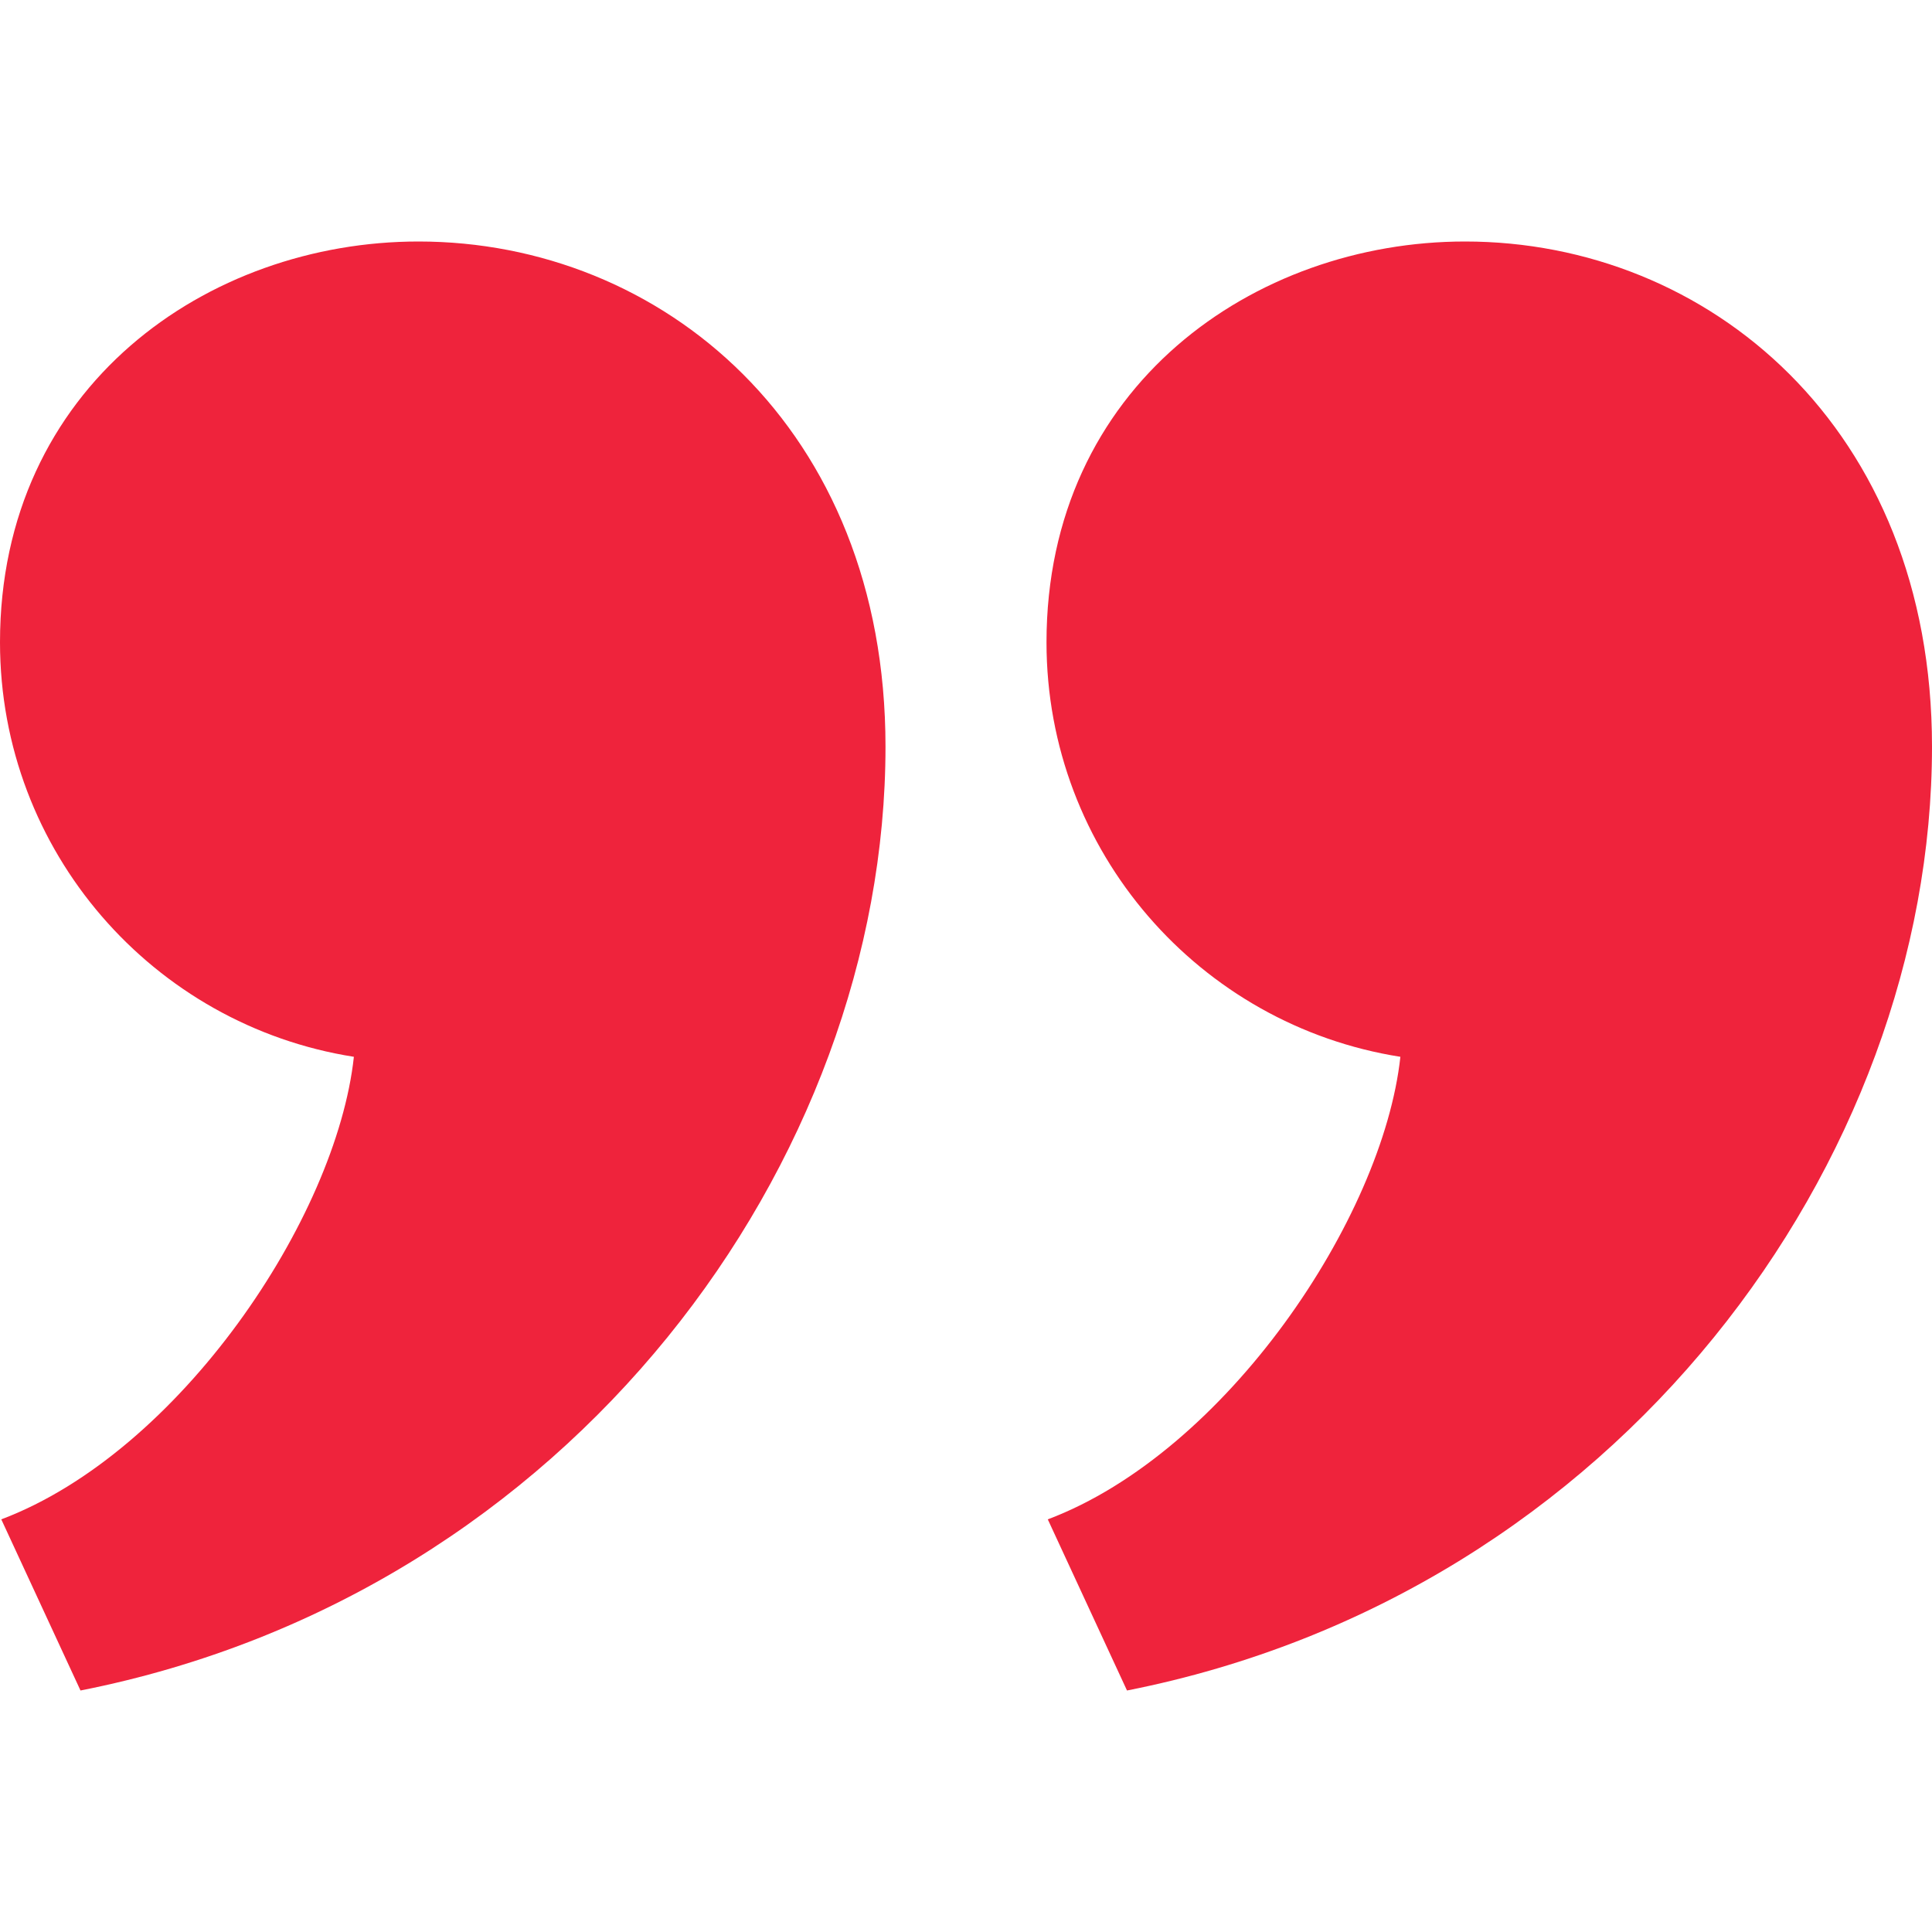
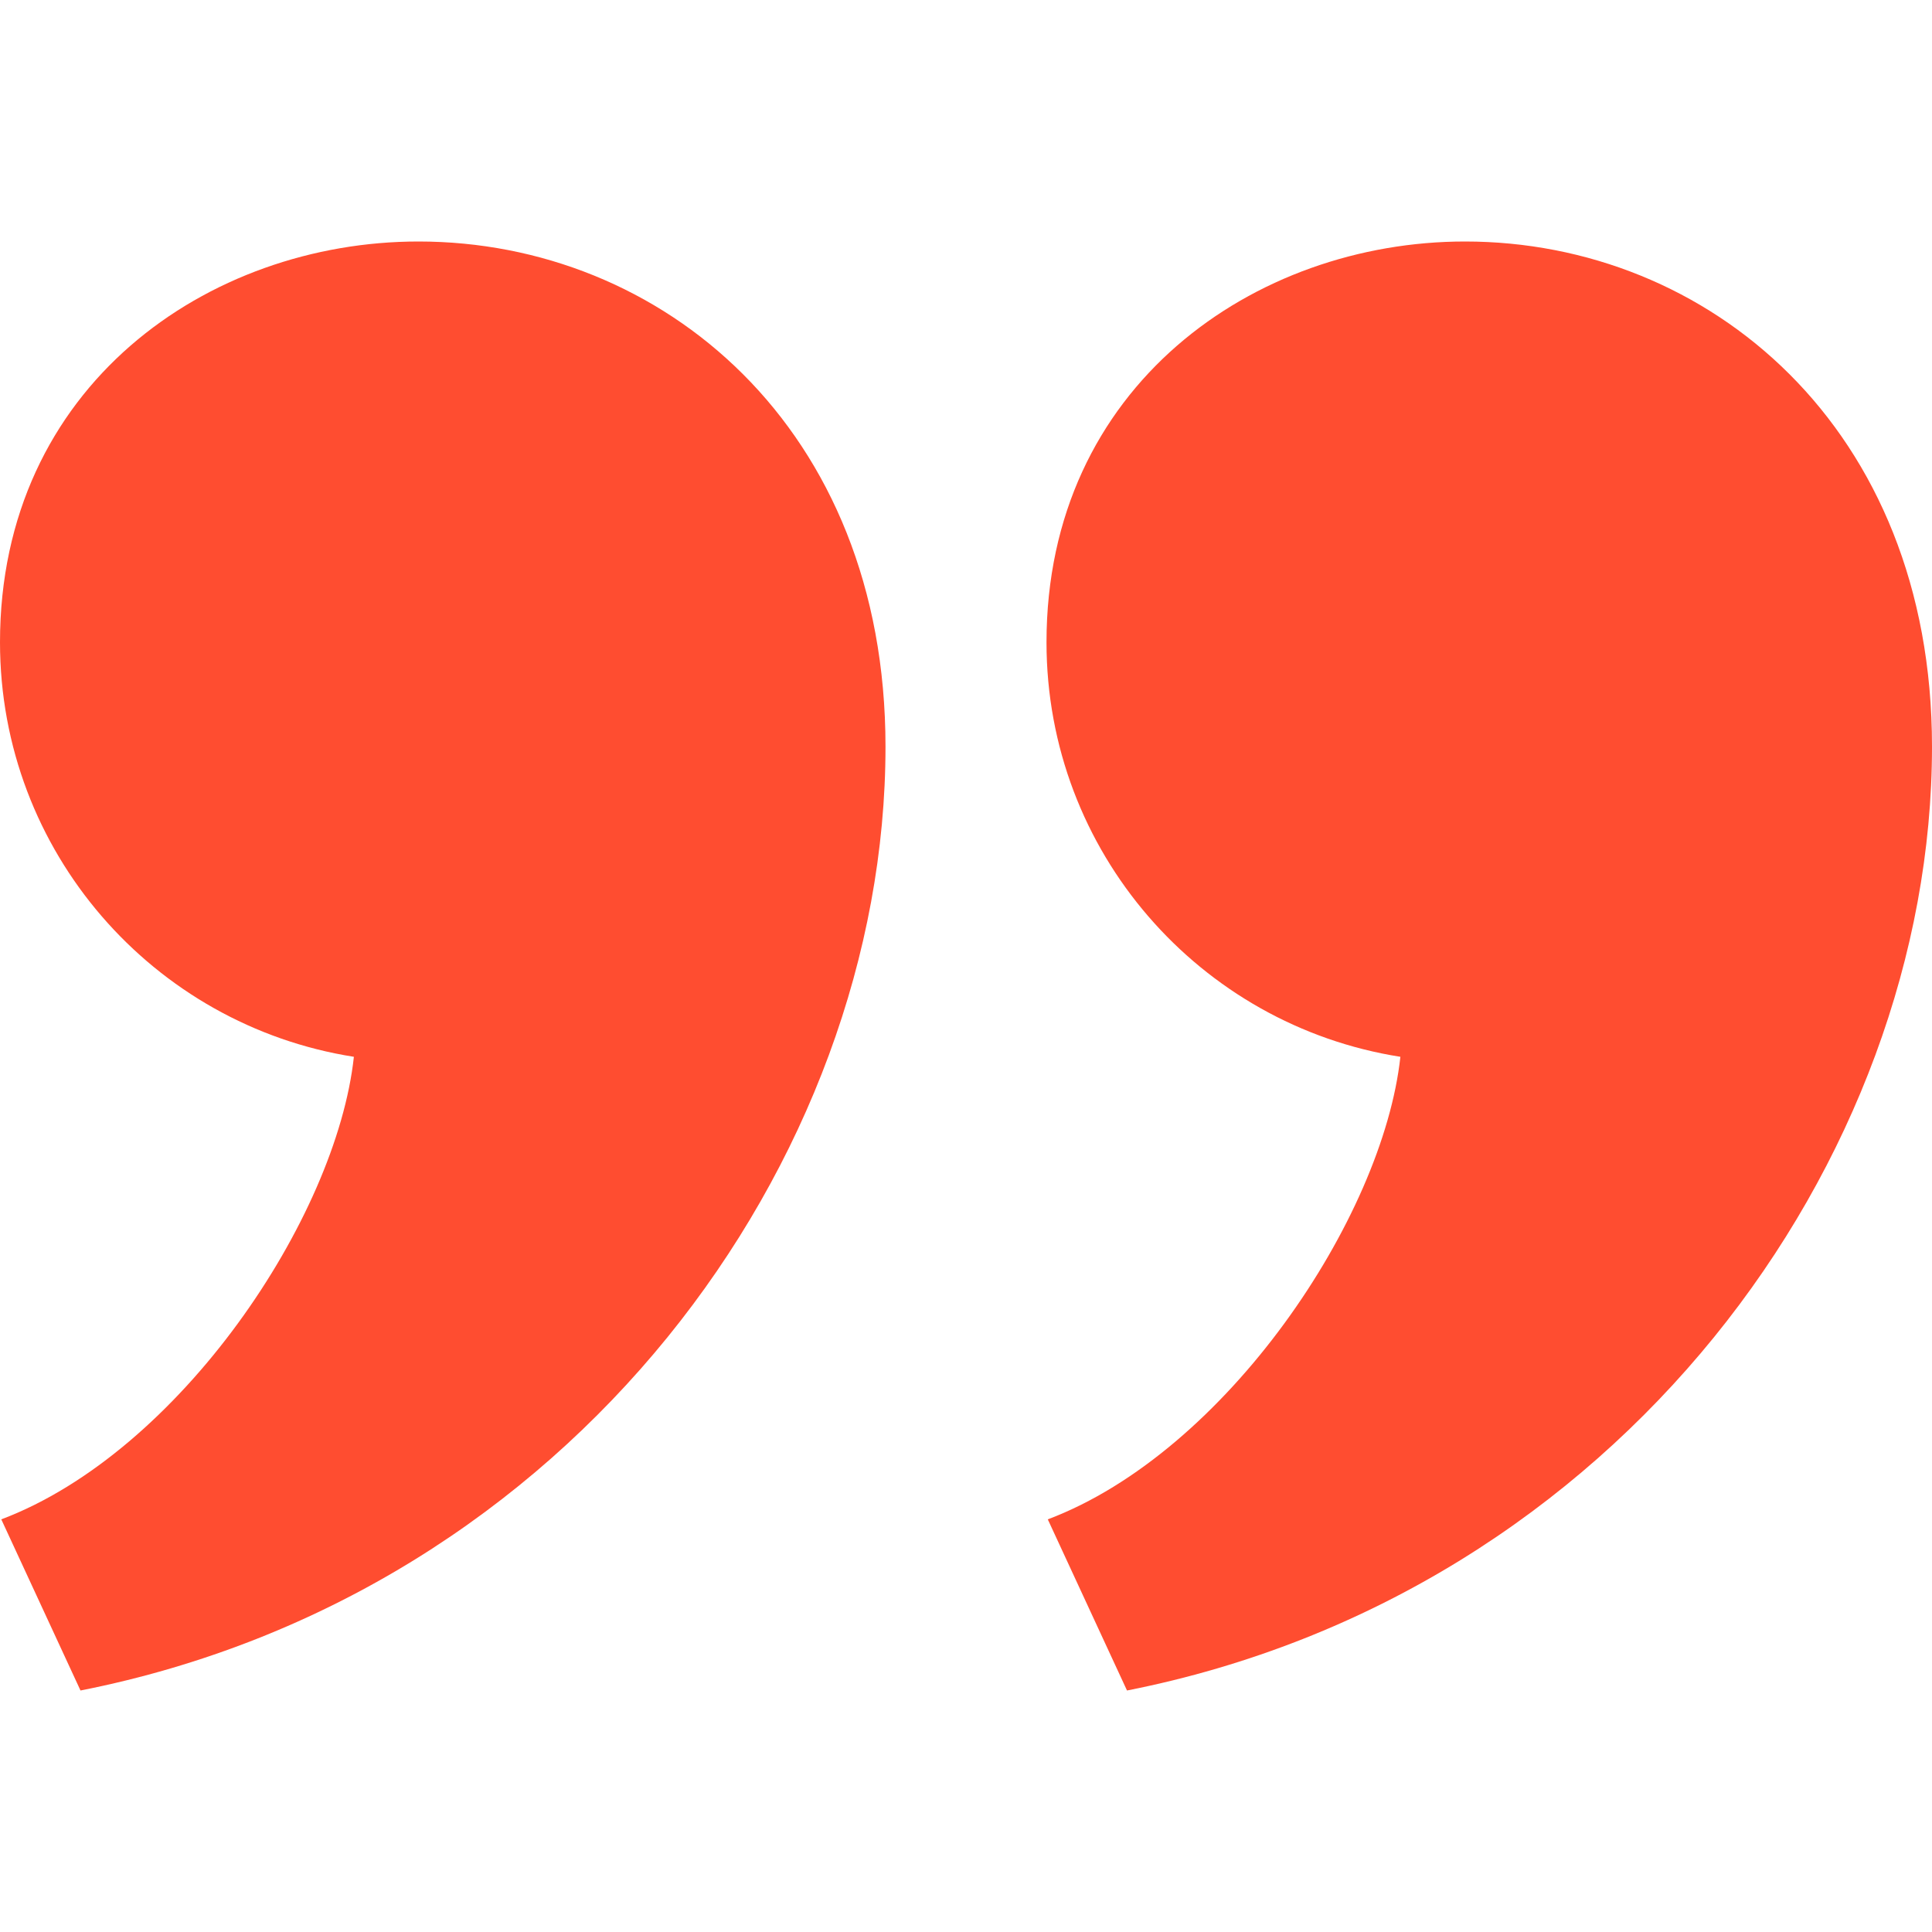
- <svg xmlns="http://www.w3.org/2000/svg" width="24" height="24" fill="#ef233c" viewBox="0 0 24 24">
+ <svg xmlns="http://www.w3.org/2000/svg" width="24" height="24" fill="#ff4d30" viewBox="0 0 24 24">
  <path d="M11 9.275c0 5.141-3.892 10.519-10 11.725l-.984-2.126c2.215-.835 4.163-3.742 4.38-5.746-2.491-.392-4.396-2.547-4.396-5.149 0-3.182 2.584-4.979 5.199-4.979 3.015 0 5.801 2.305 5.801 6.275zm13 0c0 5.141-3.892 10.519-10 11.725l-.984-2.126c2.215-.835 4.163-3.742 4.38-5.746-2.491-.392-4.396-2.547-4.396-5.149 0-3.182 2.584-4.979 5.199-4.979 3.015 0 5.801 2.305 5.801 6.275z" />
</svg>
